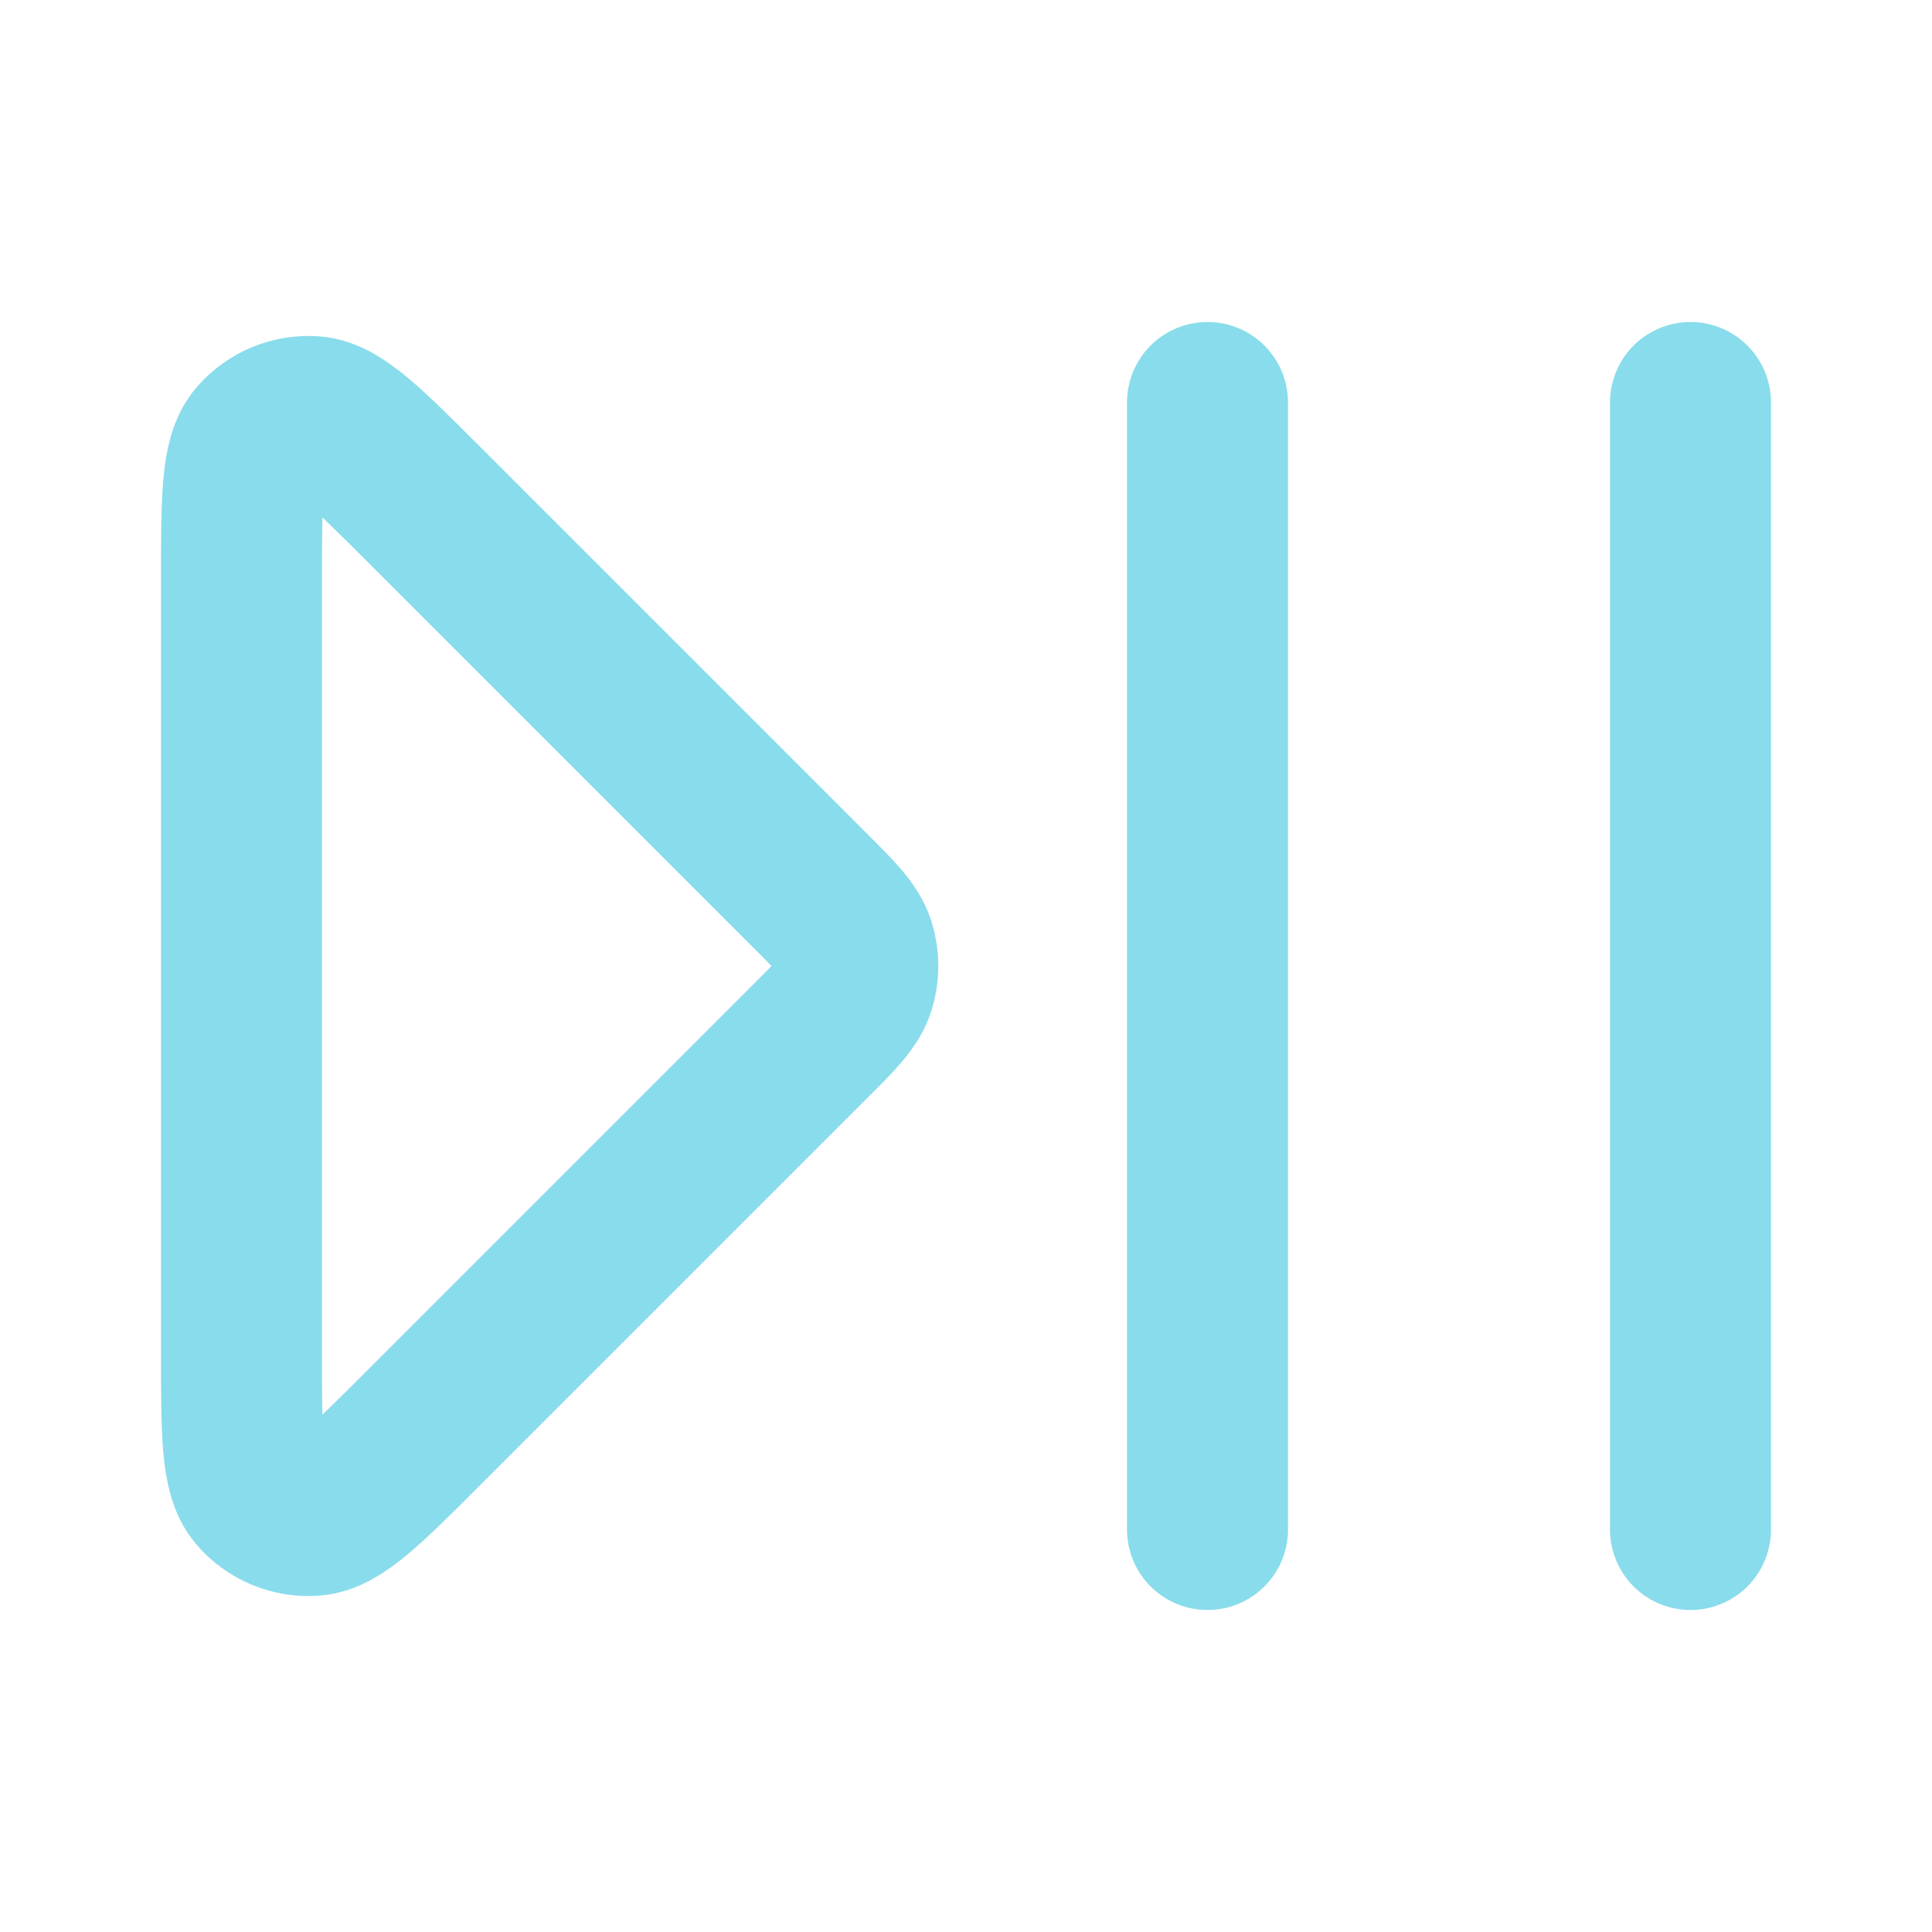
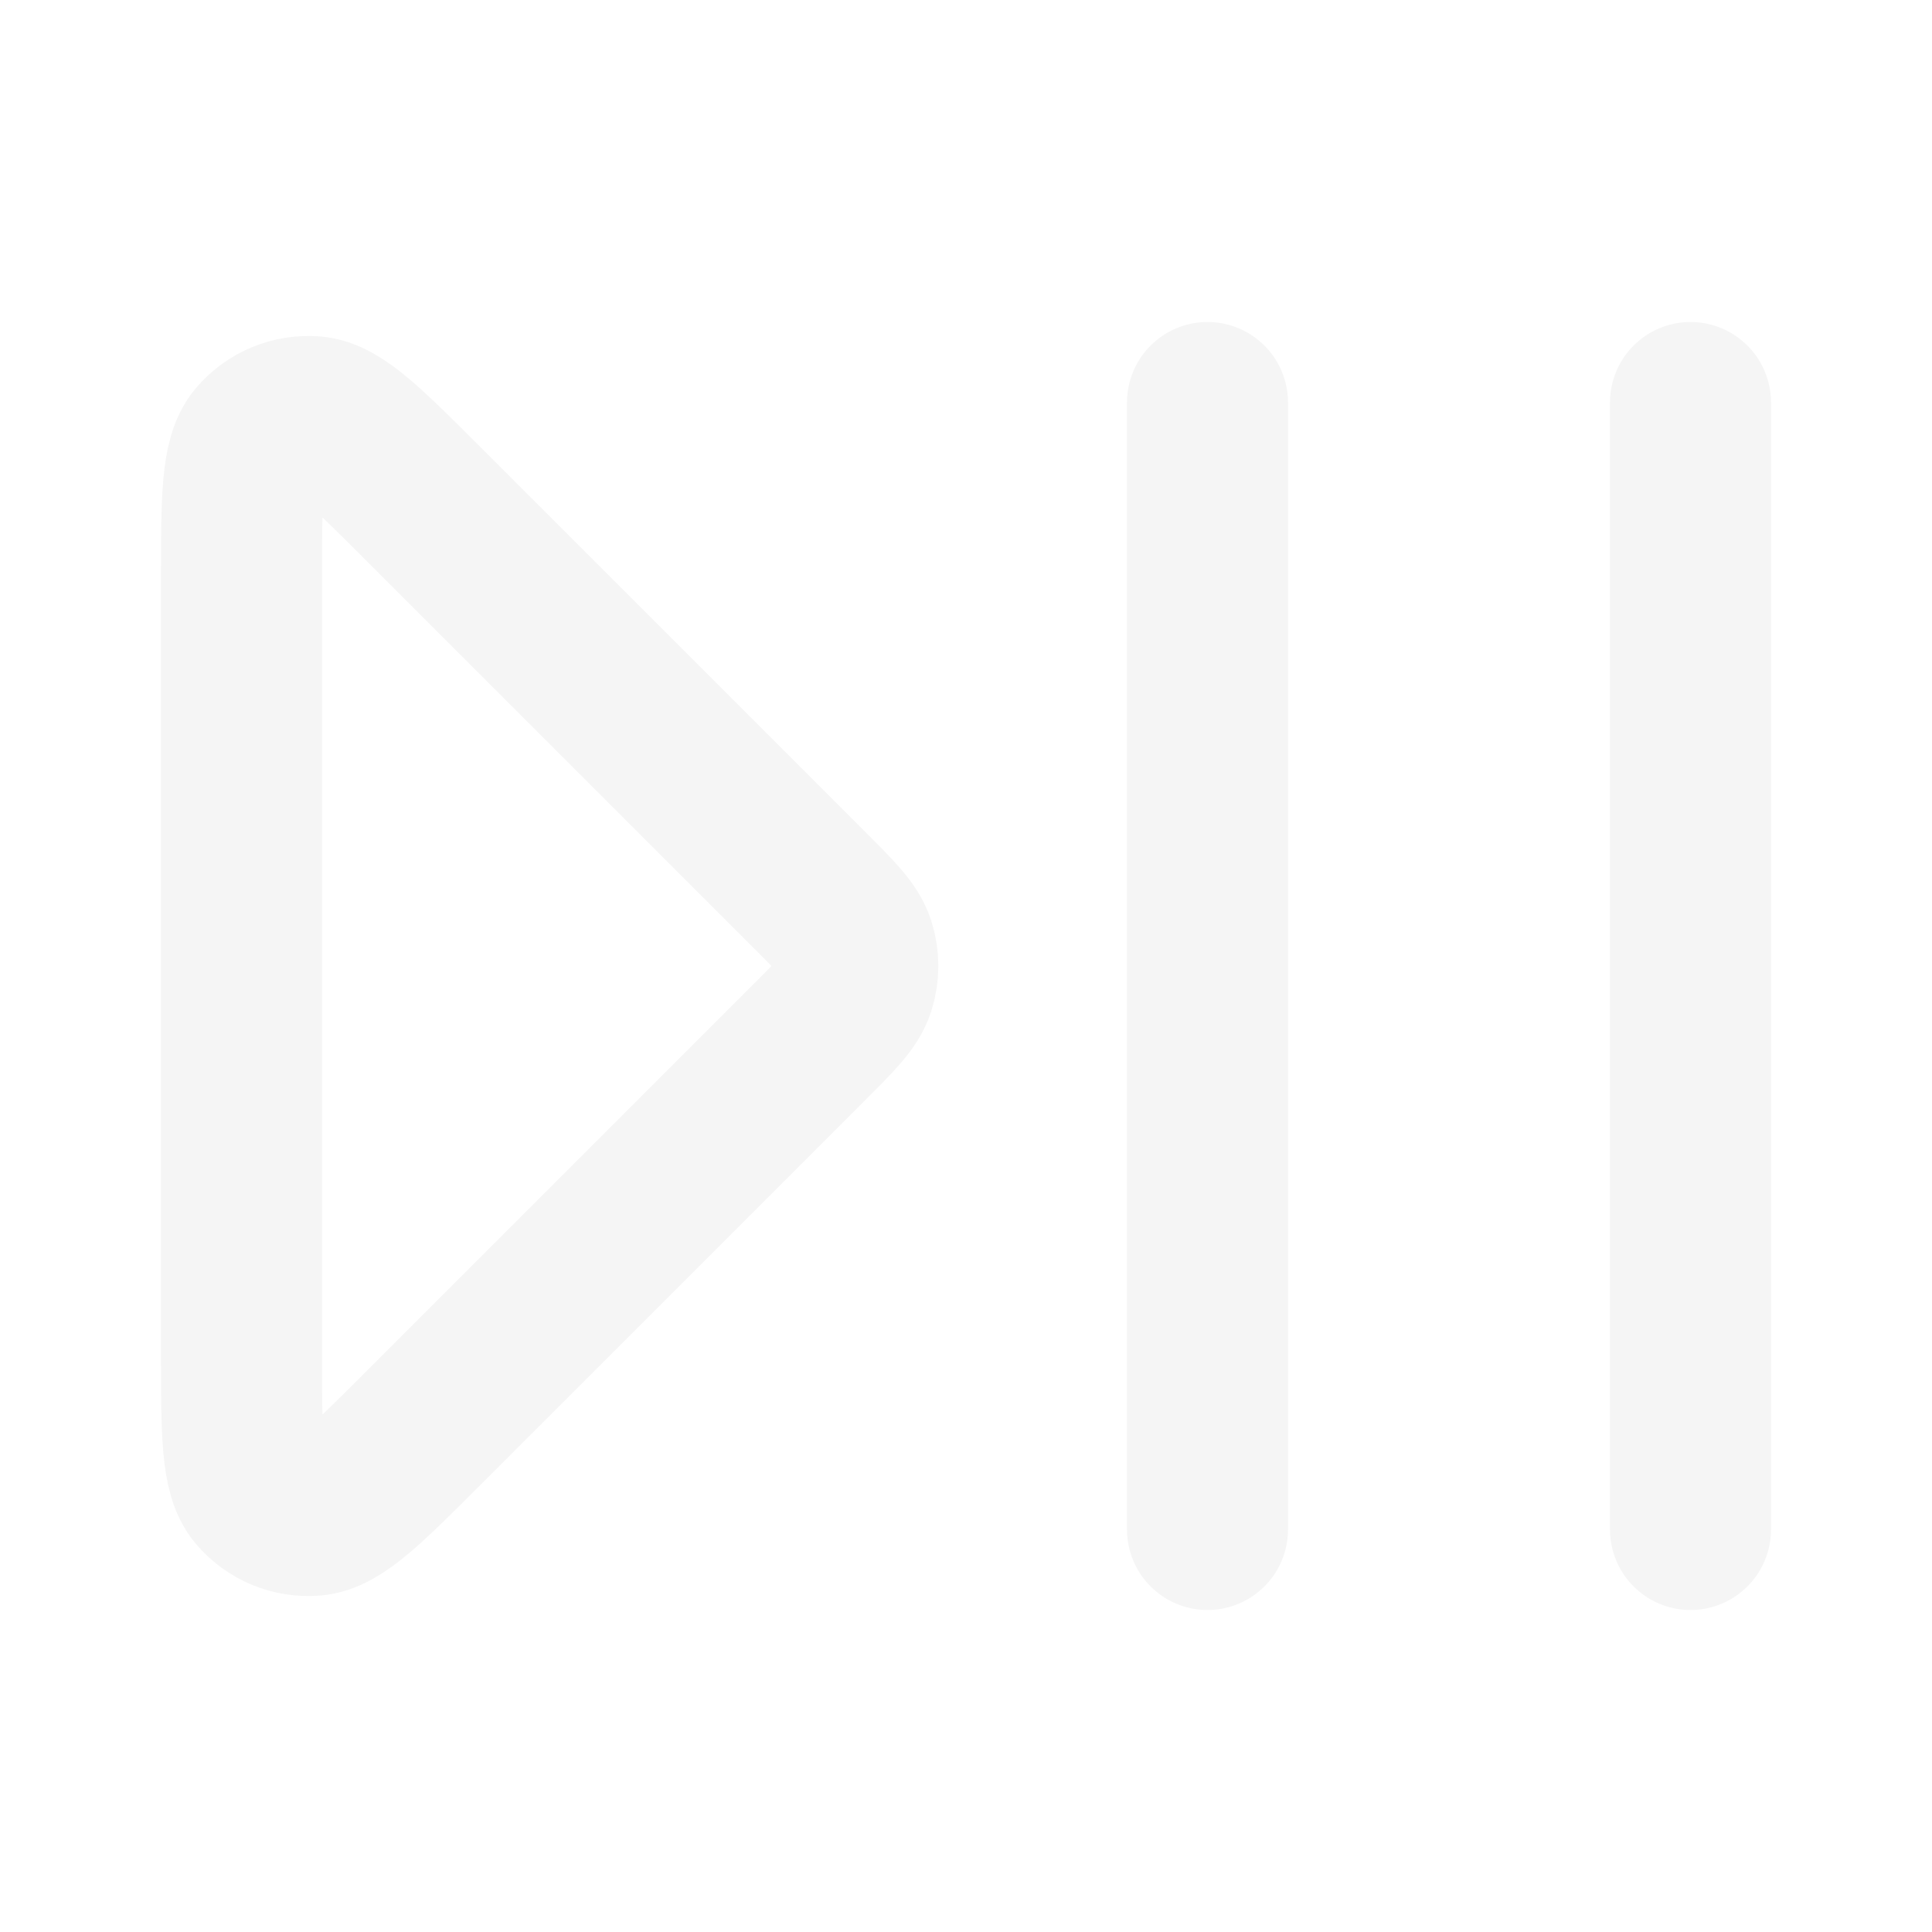
<svg xmlns="http://www.w3.org/2000/svg" width="256px" height="256px" viewBox="0 0 24 24" fill="none">
  <g id="SVGRepo_bgCarrier" stroke-width="0" />
  <g id="SVGRepo_tracerCarrier" stroke-linecap="round" stroke-linejoin="round" />
  <g id="SVGRepo_iconCarrier">
-     <path d="M15 5V19M21 5V19M3 7.206V16.794C3 17.8 3 18.302 3.199 18.535C3.371 18.737 3.63 18.845 3.895 18.824C4.2 18.8 4.556 18.444 5.267 17.733L10.061 12.939C10.39 12.61 10.554 12.446 10.616 12.257C10.67 12.09 10.67 11.91 10.616 11.743C10.554 11.554 10.39 11.39 10.061 11.061L5.267 6.267C4.556 5.556 4.2 5.2 3.895 5.176C3.63 5.156 3.371 5.263 3.199 5.465C3 5.698 3 6.2 3 7.206Z" stroke="#89dceb" stroke-width="2" stroke-linecap="round" stroke-linejoin="round" />
+     <path d="M15 5V19M21 5V19M3 7.206V16.794C3 17.8 3 18.302 3.199 18.535C3.371 18.737 3.63 18.845 3.895 18.824C4.2 18.8 4.556 18.444 5.267 17.733L10.061 12.939C10.39 12.61 10.554 12.446 10.616 12.257C10.67 12.09 10.67 11.91 10.616 11.743C10.554 11.554 10.39 11.39 10.061 11.061L5.267 6.267C4.556 5.556 4.2 5.2 3.895 5.176C3.63 5.156 3.371 5.263 3.199 5.465C3 5.698 3 6.2 3 7.206Z" stroke="#f5f5f5" stroke-width="2" stroke-linecap="round" stroke-linejoin="round" />
  </g>
</svg>
